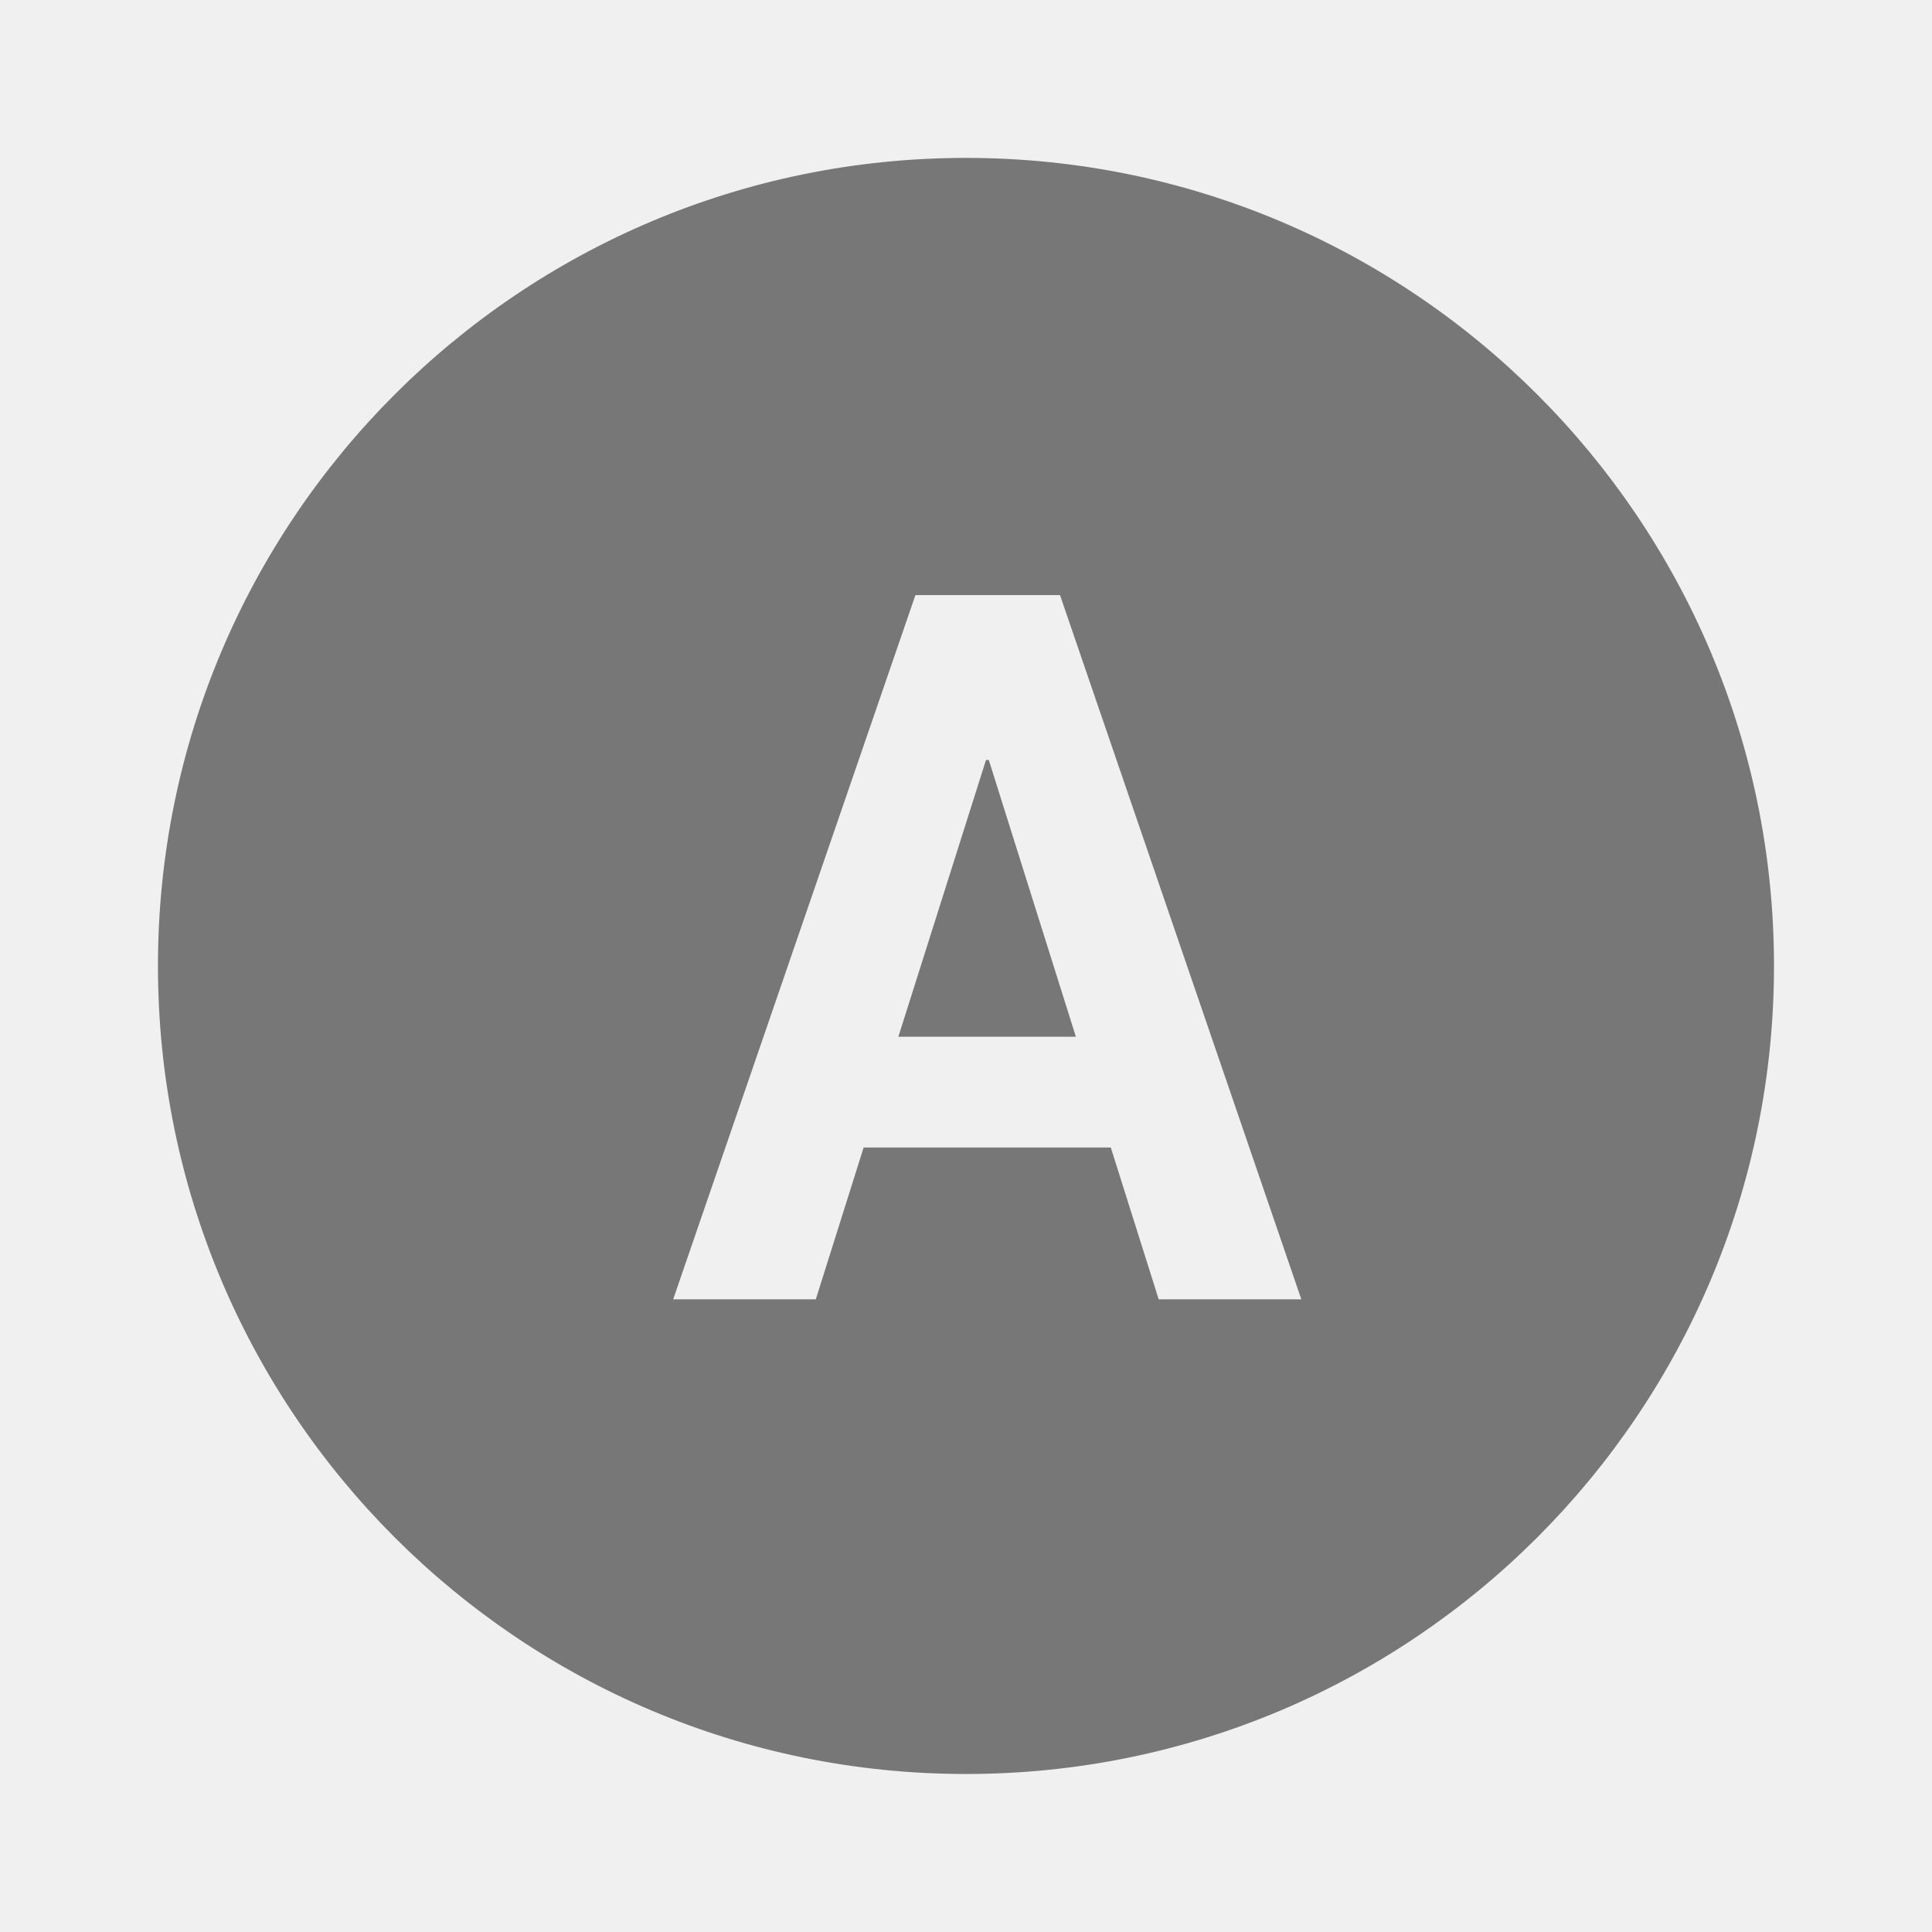
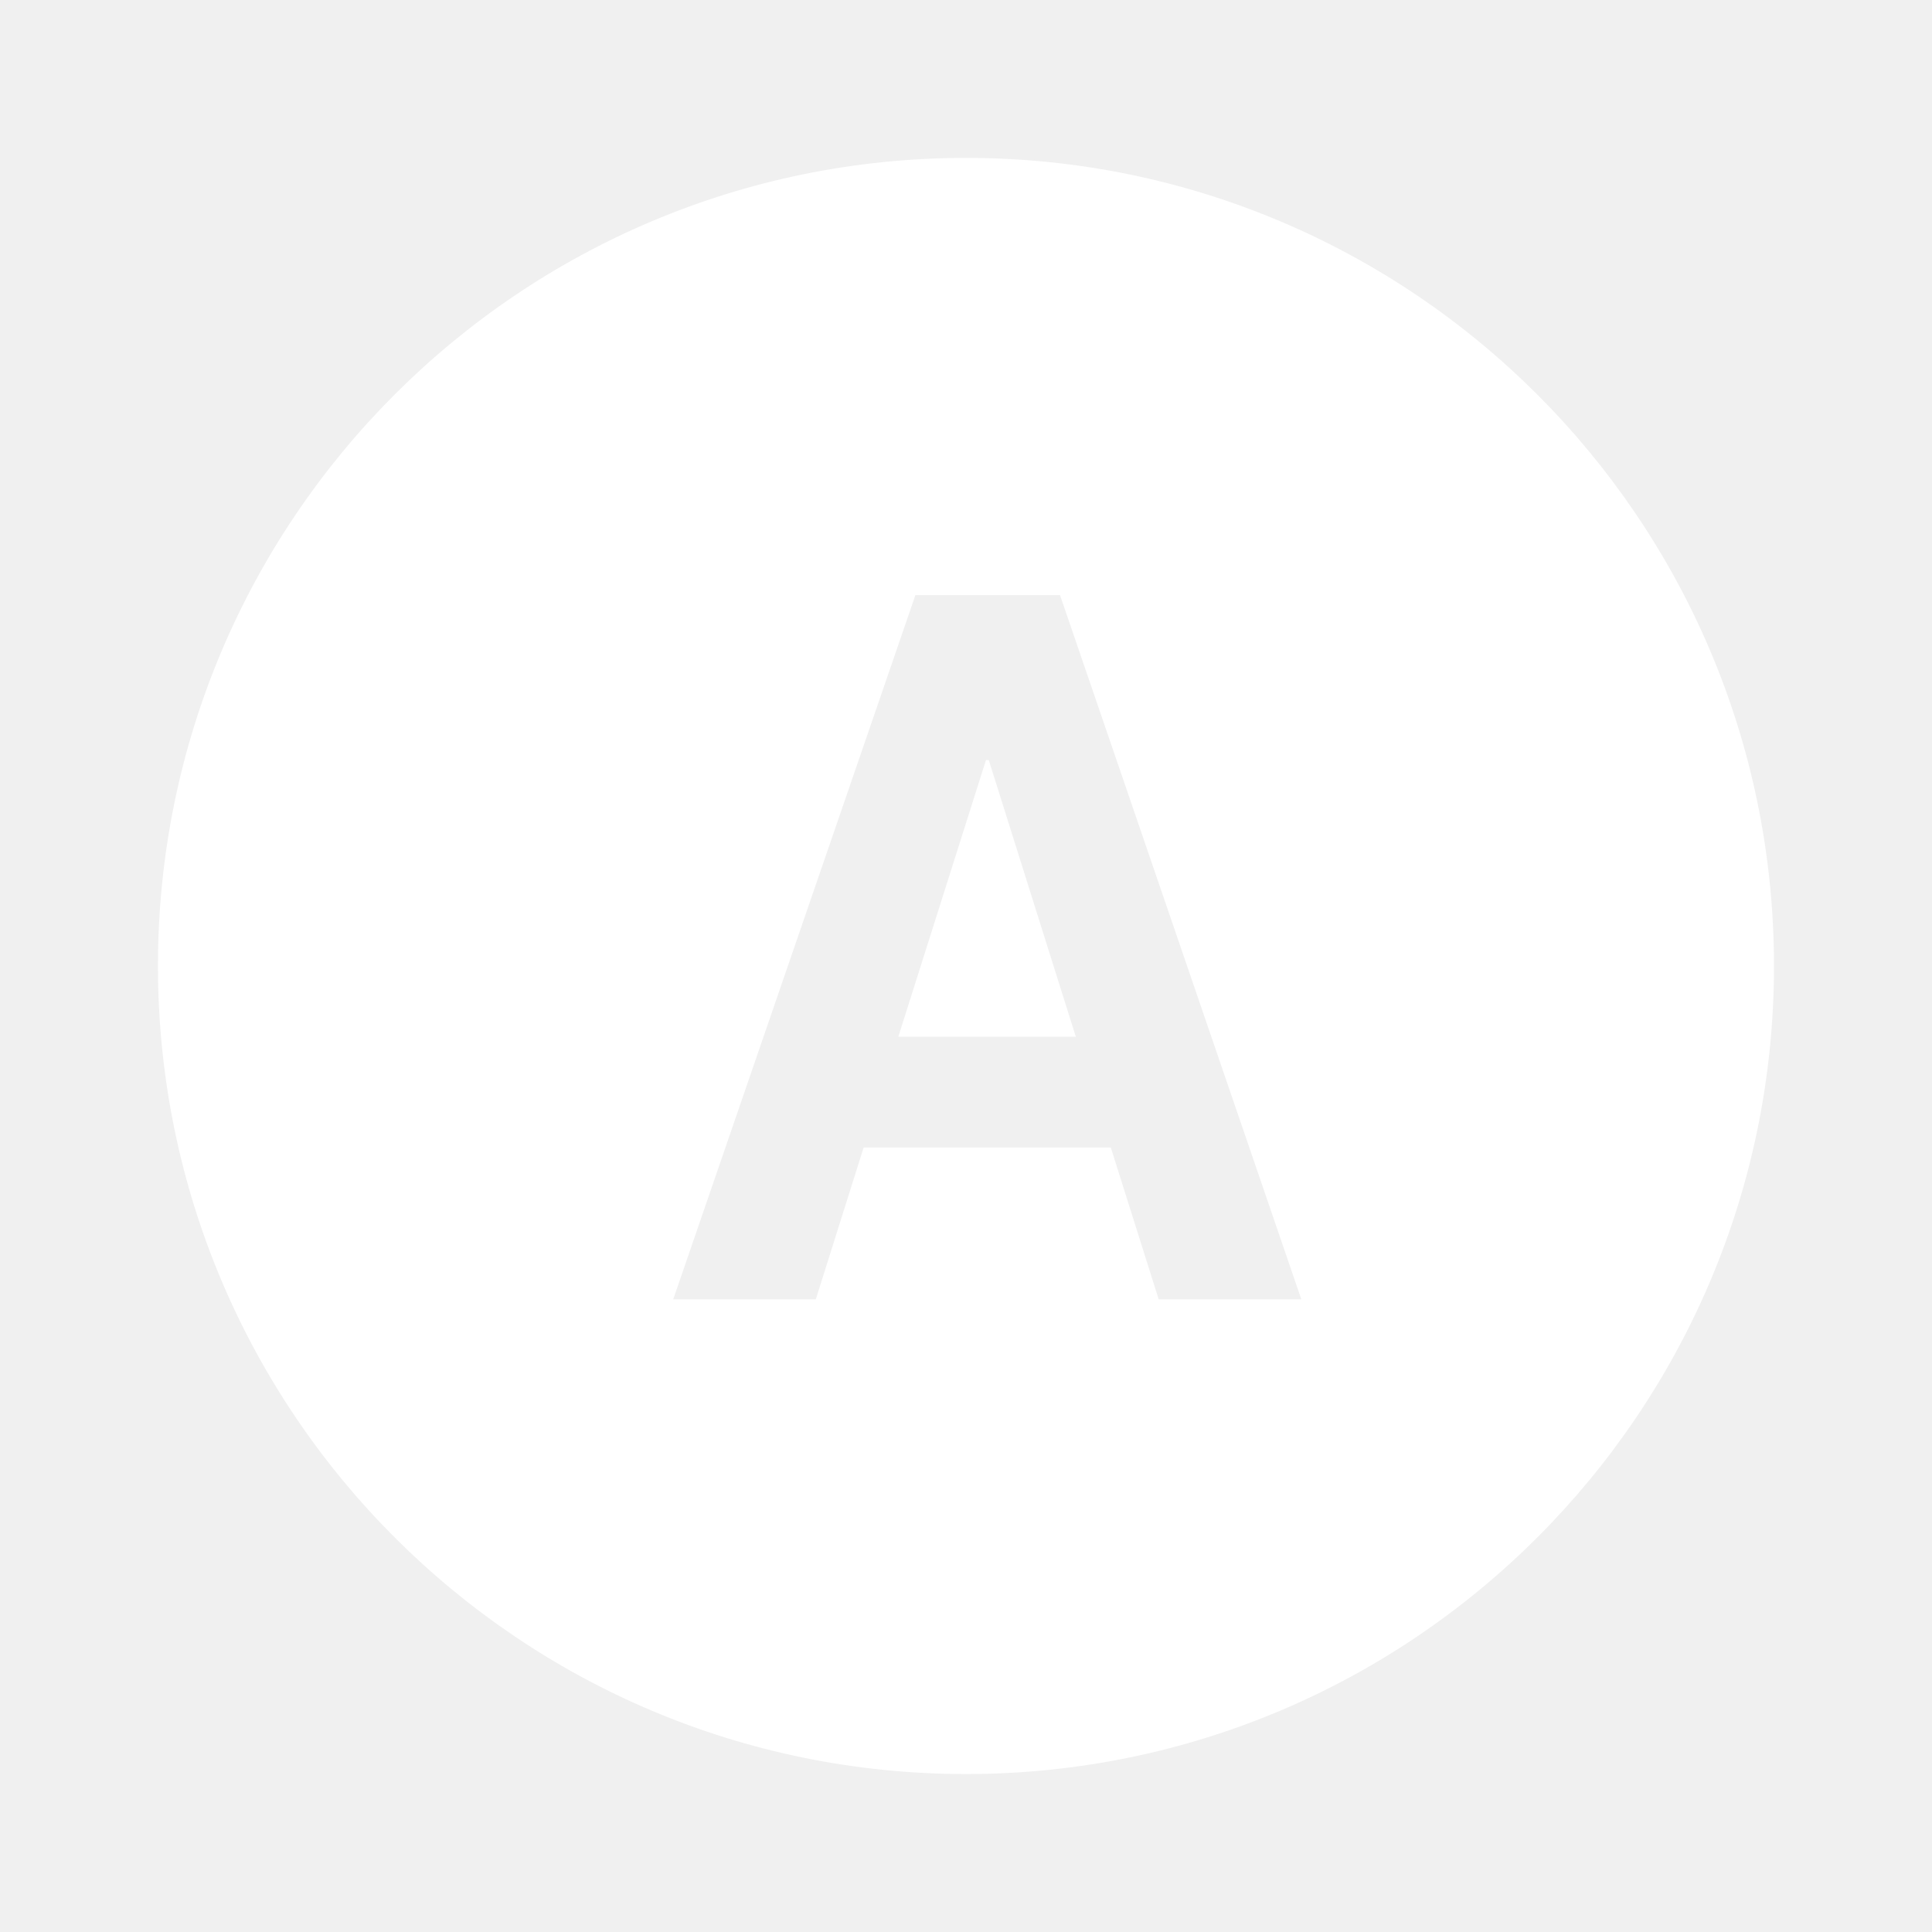
<svg xmlns="http://www.w3.org/2000/svg" version="1.1" id="_x30_" x="0px" y="0px" width="37.061px" height="37.061px" viewBox="0 0 37.061 37.061" enable-background="new 0 0 37.061 37.061" xml:space="preserve">
  <g>
    <g>
-       <path fill="#777777" d="M18.914,14.579l-1.681,5.308h3.405l-1.67-5.308H18.914z M18.531,3.029c-8.562,0-15.501,6.94-15.501,15.5    c0,8.562,6.939,15.501,15.501,15.501c8.561,0,15.499-6.939,15.499-15.501C34.03,9.97,27.091,3.029,18.531,3.029z M22.227,24.925    l-0.919-2.913h-4.741l-0.918,2.913h-2.736l4.647-13.509h2.774l4.629,13.509H22.227z" />
+       <path fill="#FFFFFF" d="M18.914,14.579l-1.682,5.308h3.405l-1.67-5.308H18.914z M18.531,3.029c-8.562,0-15.501,6.94-15.501,15.5    c0,8.563,6.939,15.502,15.501,15.502S34.03,27.091,34.03,18.529C34.03,9.97,27.091,3.029,18.531,3.029z M22.227,24.925    l-0.919-2.913h-4.741l-0.918,2.913h-2.735l4.646-13.509h2.774l4.629,13.509H22.227z" />
    </g>
  </g>
  <g opacity="0">
-     <path fill="#FFFFFF" d="M36.961,0.1v36.861H0.1V0.1H36.961 M37.061,0H0V37.06h37.061V0L37.061,0z" />
+     <path fill="#FFFFFF" d="M36.961,0.1v36.861H0.1V0.1H36.961 M37.061,0H0v37.06h37.061V0L37.061,0z" />
  </g>
</svg>
